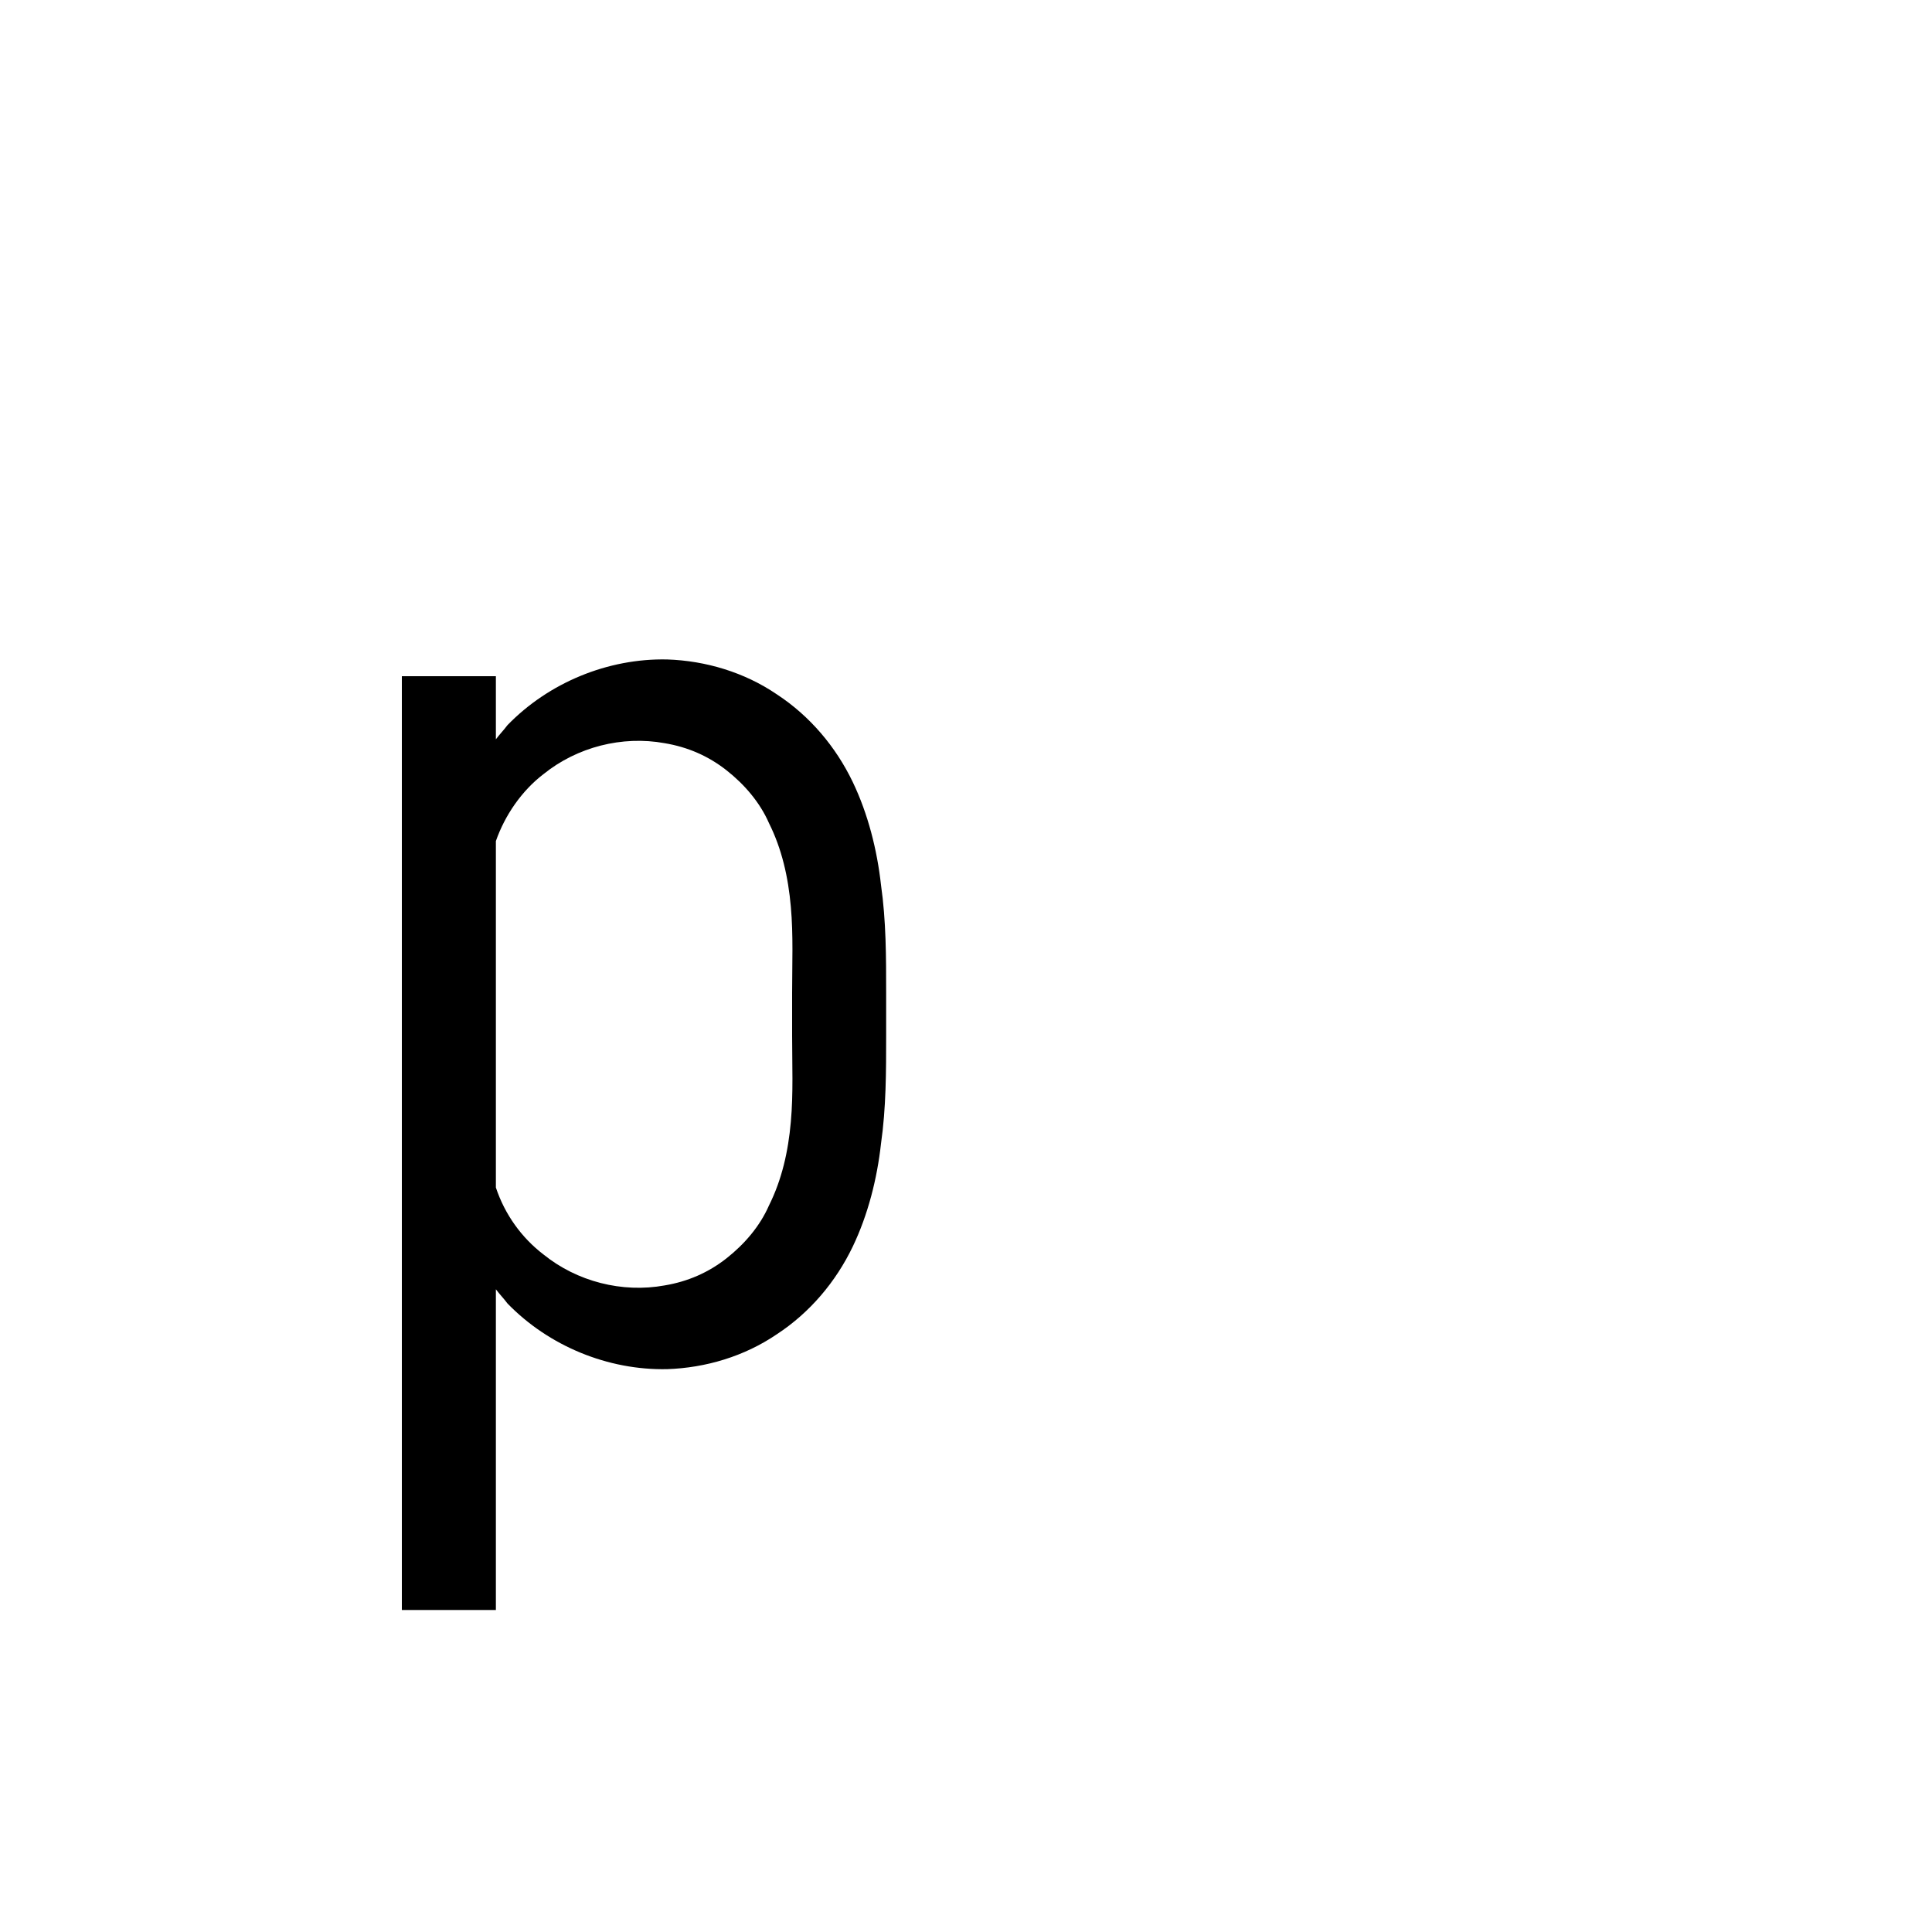
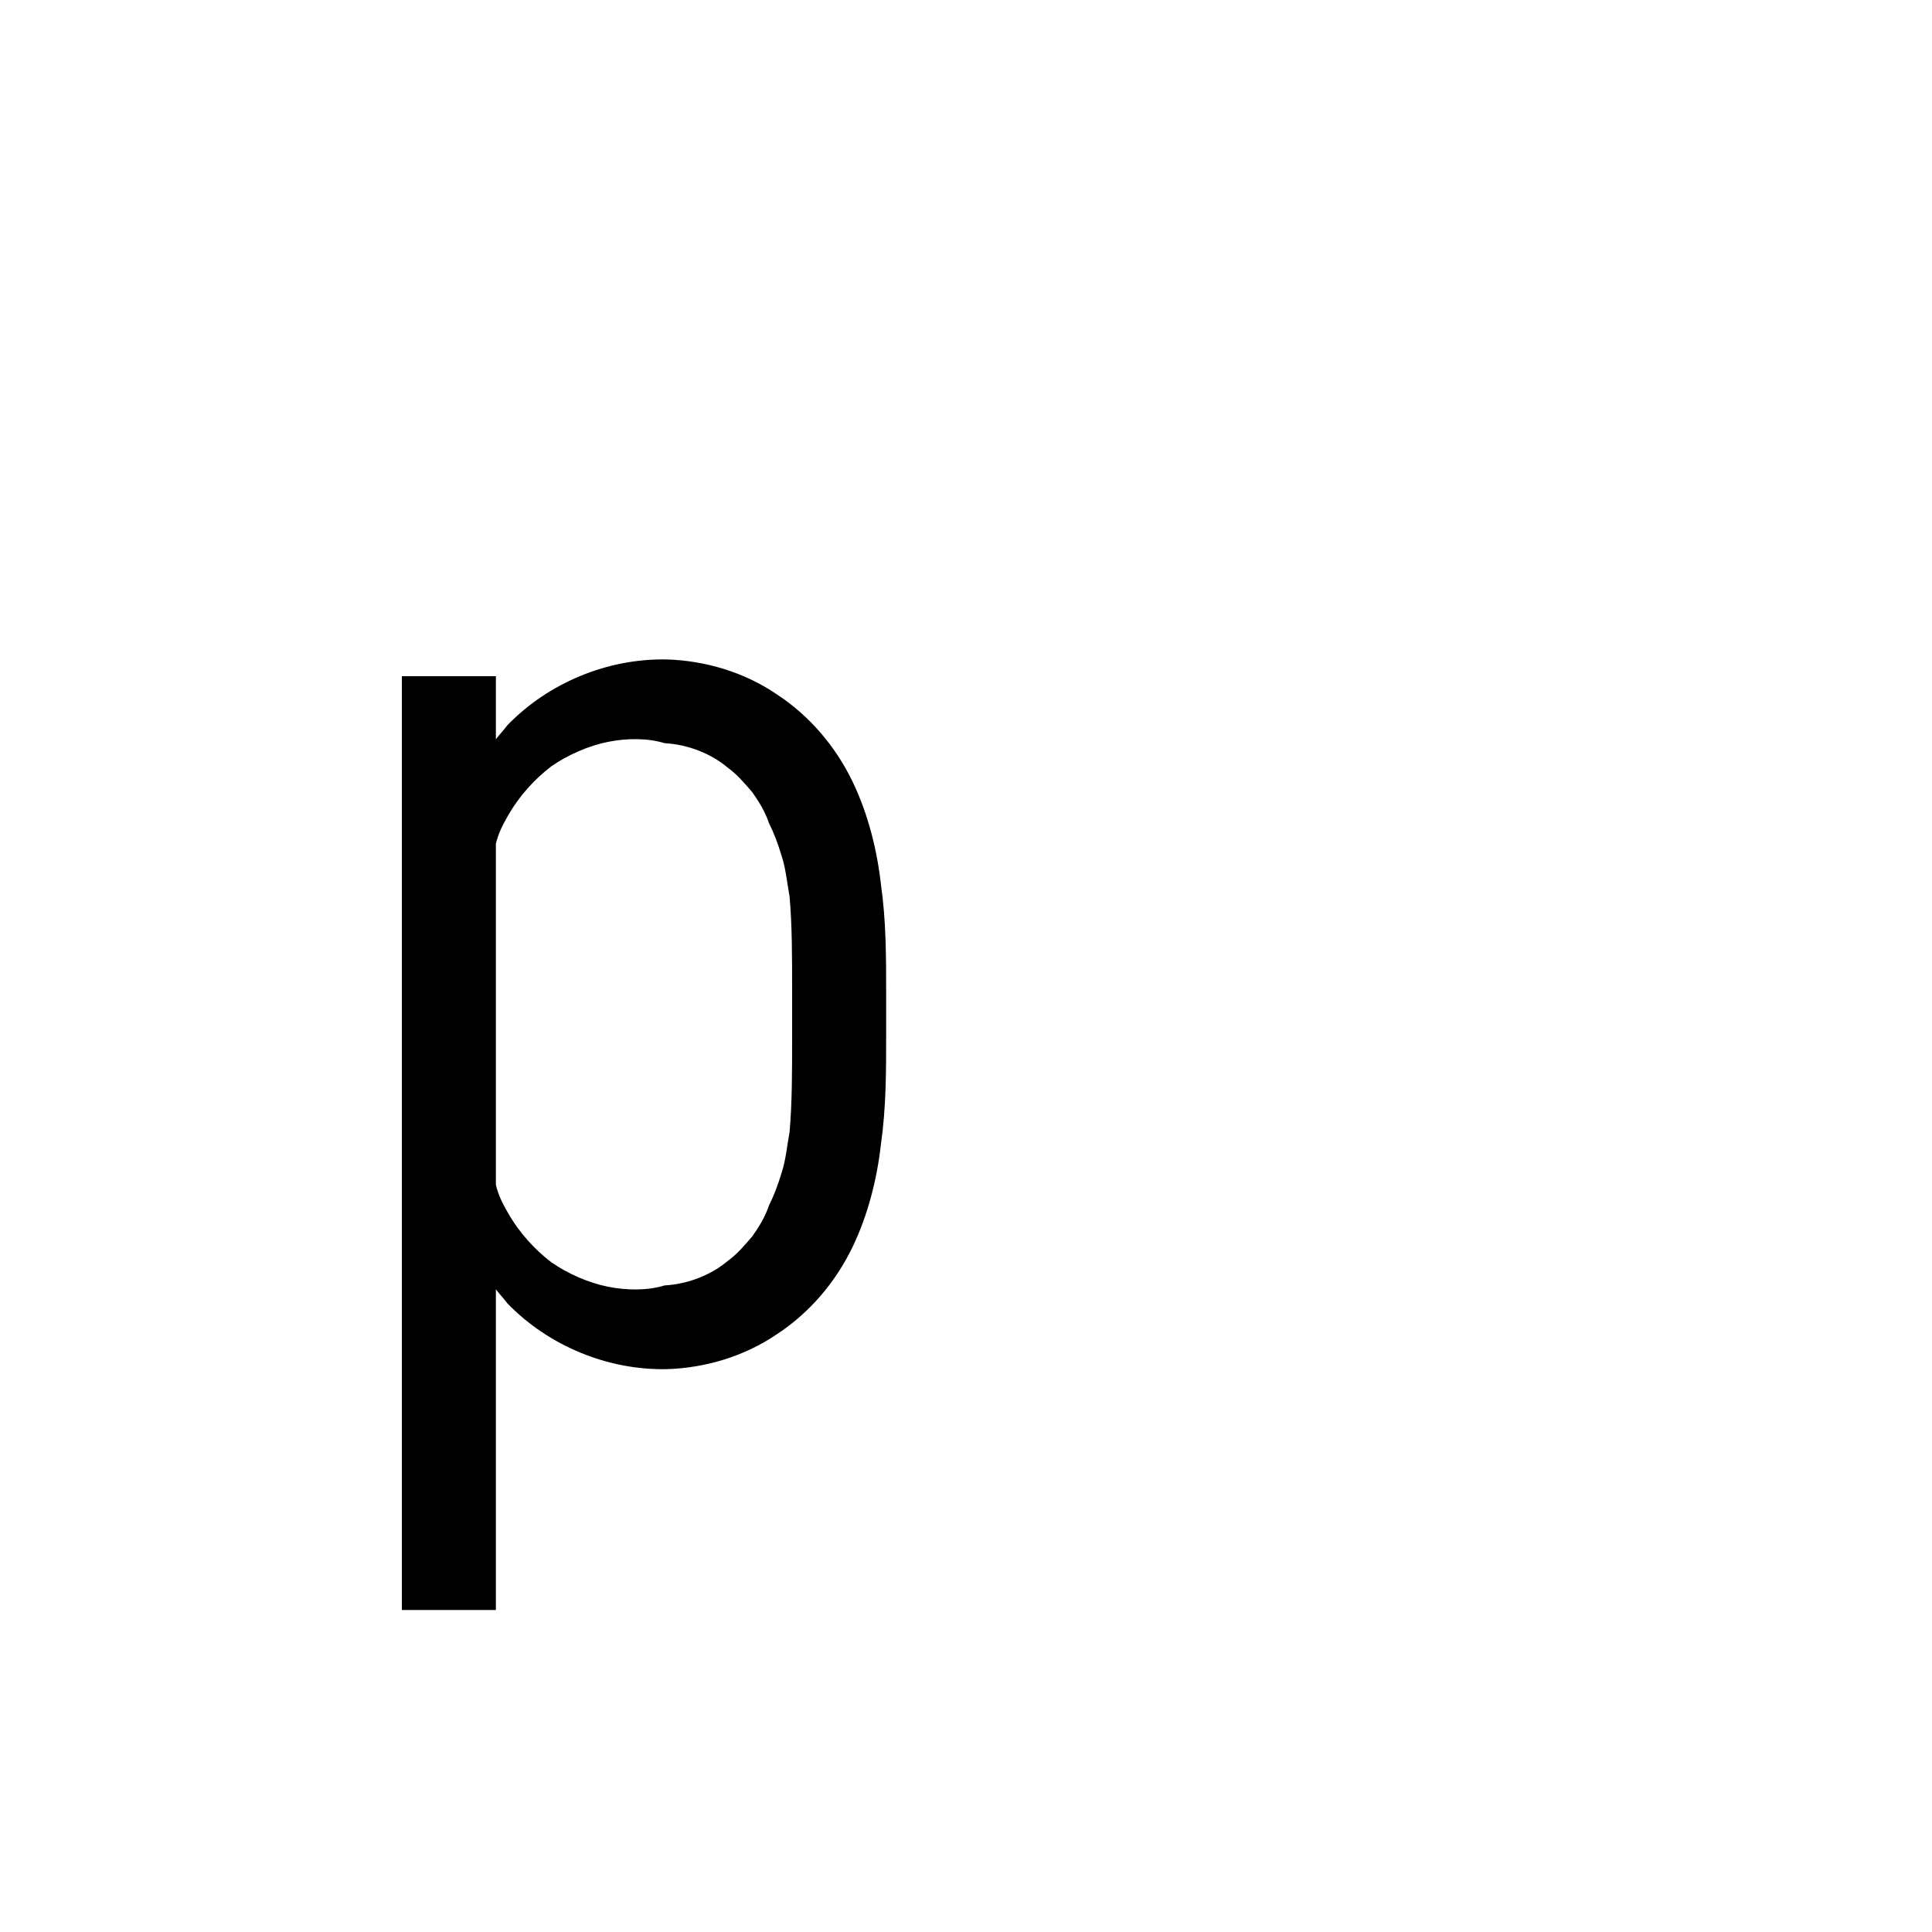
<svg xmlns="http://www.w3.org/2000/svg" viewBox="-0.25 -1.05 1.5 1.5">
-   <path d="M 0.062 -0.525 L 0.135 -0.525 L 0.135 -0.476 C 0.138 -0.48  0.141 -0.483  0.144 -0.487 C 0.176 -0.52  0.222 -0.539  0.268 -0.538 C 0.298 -0.537  0.328 -0.528  0.353 -0.511 C 0.379 -0.494  0.399 -0.47  0.412 -0.443 C 0.424 -0.418  0.431 -0.39  0.434 -0.363 C 0.438 -0.335  0.438 -0.307  0.438 -0.279 L 0.438 -0.246 C 0.438 -0.218  0.438 -0.19  0.434 -0.162 C 0.431 -0.135  0.424 -0.107  0.412 -0.082 C 0.399 -0.055  0.379 -0.031  0.353 -0.014 C 0.328 0.003  0.298 0.012  0.268 0.013 C 0.222 0.014  0.176 -0.005  0.144 -0.038 C 0.141 -0.042  0.138 -0.045  0.135 -0.049 L 0.135 0.2 L 0.062 0.2 L 0.062 -0.525 Z M 0.172 -0.076 C 0.198 -0.055  0.233 -0.046  0.266 -0.052 C 0.284 -0.055  0.3 -0.062  0.314 -0.073 C 0.328 -0.084  0.34 -0.098  0.347 -0.114 C 0.357 -0.134  0.362 -0.156  0.364 -0.179 C 0.366 -0.201  0.365 -0.224  0.365 -0.246 L 0.365 -0.279 C 0.365 -0.301  0.366 -0.324  0.364 -0.346 C 0.362 -0.369  0.357 -0.391  0.347 -0.411 C 0.34 -0.427  0.328 -0.441  0.314 -0.452 C 0.3 -0.463  0.284 -0.47  0.266 -0.473 C 0.233 -0.479  0.198 -0.47  0.172 -0.449 C 0.155 -0.436  0.142 -0.417  0.135 -0.397 L 0.135 -0.128 C 0.142 -0.107  0.155 -0.089  0.172 -0.076 Z" fill="black" />
+   <path d="M 0.062 -0.525 L 0.135 -0.525 L 0.135 -0.476 C 0.138 -0.48  0.141 -0.483  0.144 -0.487 C 0.176 -0.52  0.222 -0.539  0.268 -0.538 C 0.298 -0.537  0.328 -0.528  0.353 -0.511 C 0.379 -0.494  0.399 -0.47  0.412 -0.443 C 0.424 -0.418  0.431 -0.39  0.434 -0.363 C 0.438 -0.335  0.438 -0.307  0.438 -0.279 L 0.438 -0.246 C 0.438 -0.218  0.438 -0.19  0.434 -0.162 C 0.431 -0.135  0.424 -0.107  0.412 -0.082 C 0.399 -0.055  0.379 -0.031  0.353 -0.014 C 0.328 0.003  0.298 0.012  0.268 0.013 C 0.222 0.014  0.176 -0.005  0.144 -0.038 C 0.141 -0.042  0.138 -0.045  0.135 -0.049 L 0.135 0.2 L 0.062 0.2 L 0.062 -0.525 Z M 0.222 -0.051 C 0.237 -0.048  0.253 -0.048  0.266 -0.052 C 0.284 -0.053  0.302 -0.06  0.315 -0.071 C 0.322 -0.076  0.328 -0.083  0.334 -0.09 C 0.339 -0.097  0.344 -0.105  0.347 -0.114 C 0.351 -0.122  0.354 -0.13  0.357 -0.14 C 0.36 -0.149  0.361 -0.16  0.363 -0.171 C 0.365 -0.193  0.365 -0.218  0.365 -0.246 L 0.365 -0.279 C 0.365 -0.307  0.365 -0.332  0.363 -0.354 C 0.361 -0.365  0.36 -0.376  0.357 -0.385 C 0.354 -0.395  0.351 -0.403  0.347 -0.411 C 0.344 -0.42  0.339 -0.428  0.334 -0.435 C 0.328 -0.442  0.322 -0.449  0.315 -0.454 C 0.302 -0.465  0.284 -0.472  0.266 -0.473 C 0.253 -0.477  0.237 -0.477  0.222 -0.474 C 0.207 -0.471  0.191 -0.464  0.178 -0.455 C 0.165 -0.445  0.153 -0.432  0.144 -0.416 C 0.14 -0.409  0.137 -0.403  0.135 -0.395 L 0.135 -0.13 C 0.137 -0.122  0.14 -0.116  0.144 -0.109 C 0.153 -0.093  0.165 -0.08  0.178 -0.07 C 0.191 -0.061  0.207 -0.054  0.222 -0.051 Z" fill="black" />
</svg>
